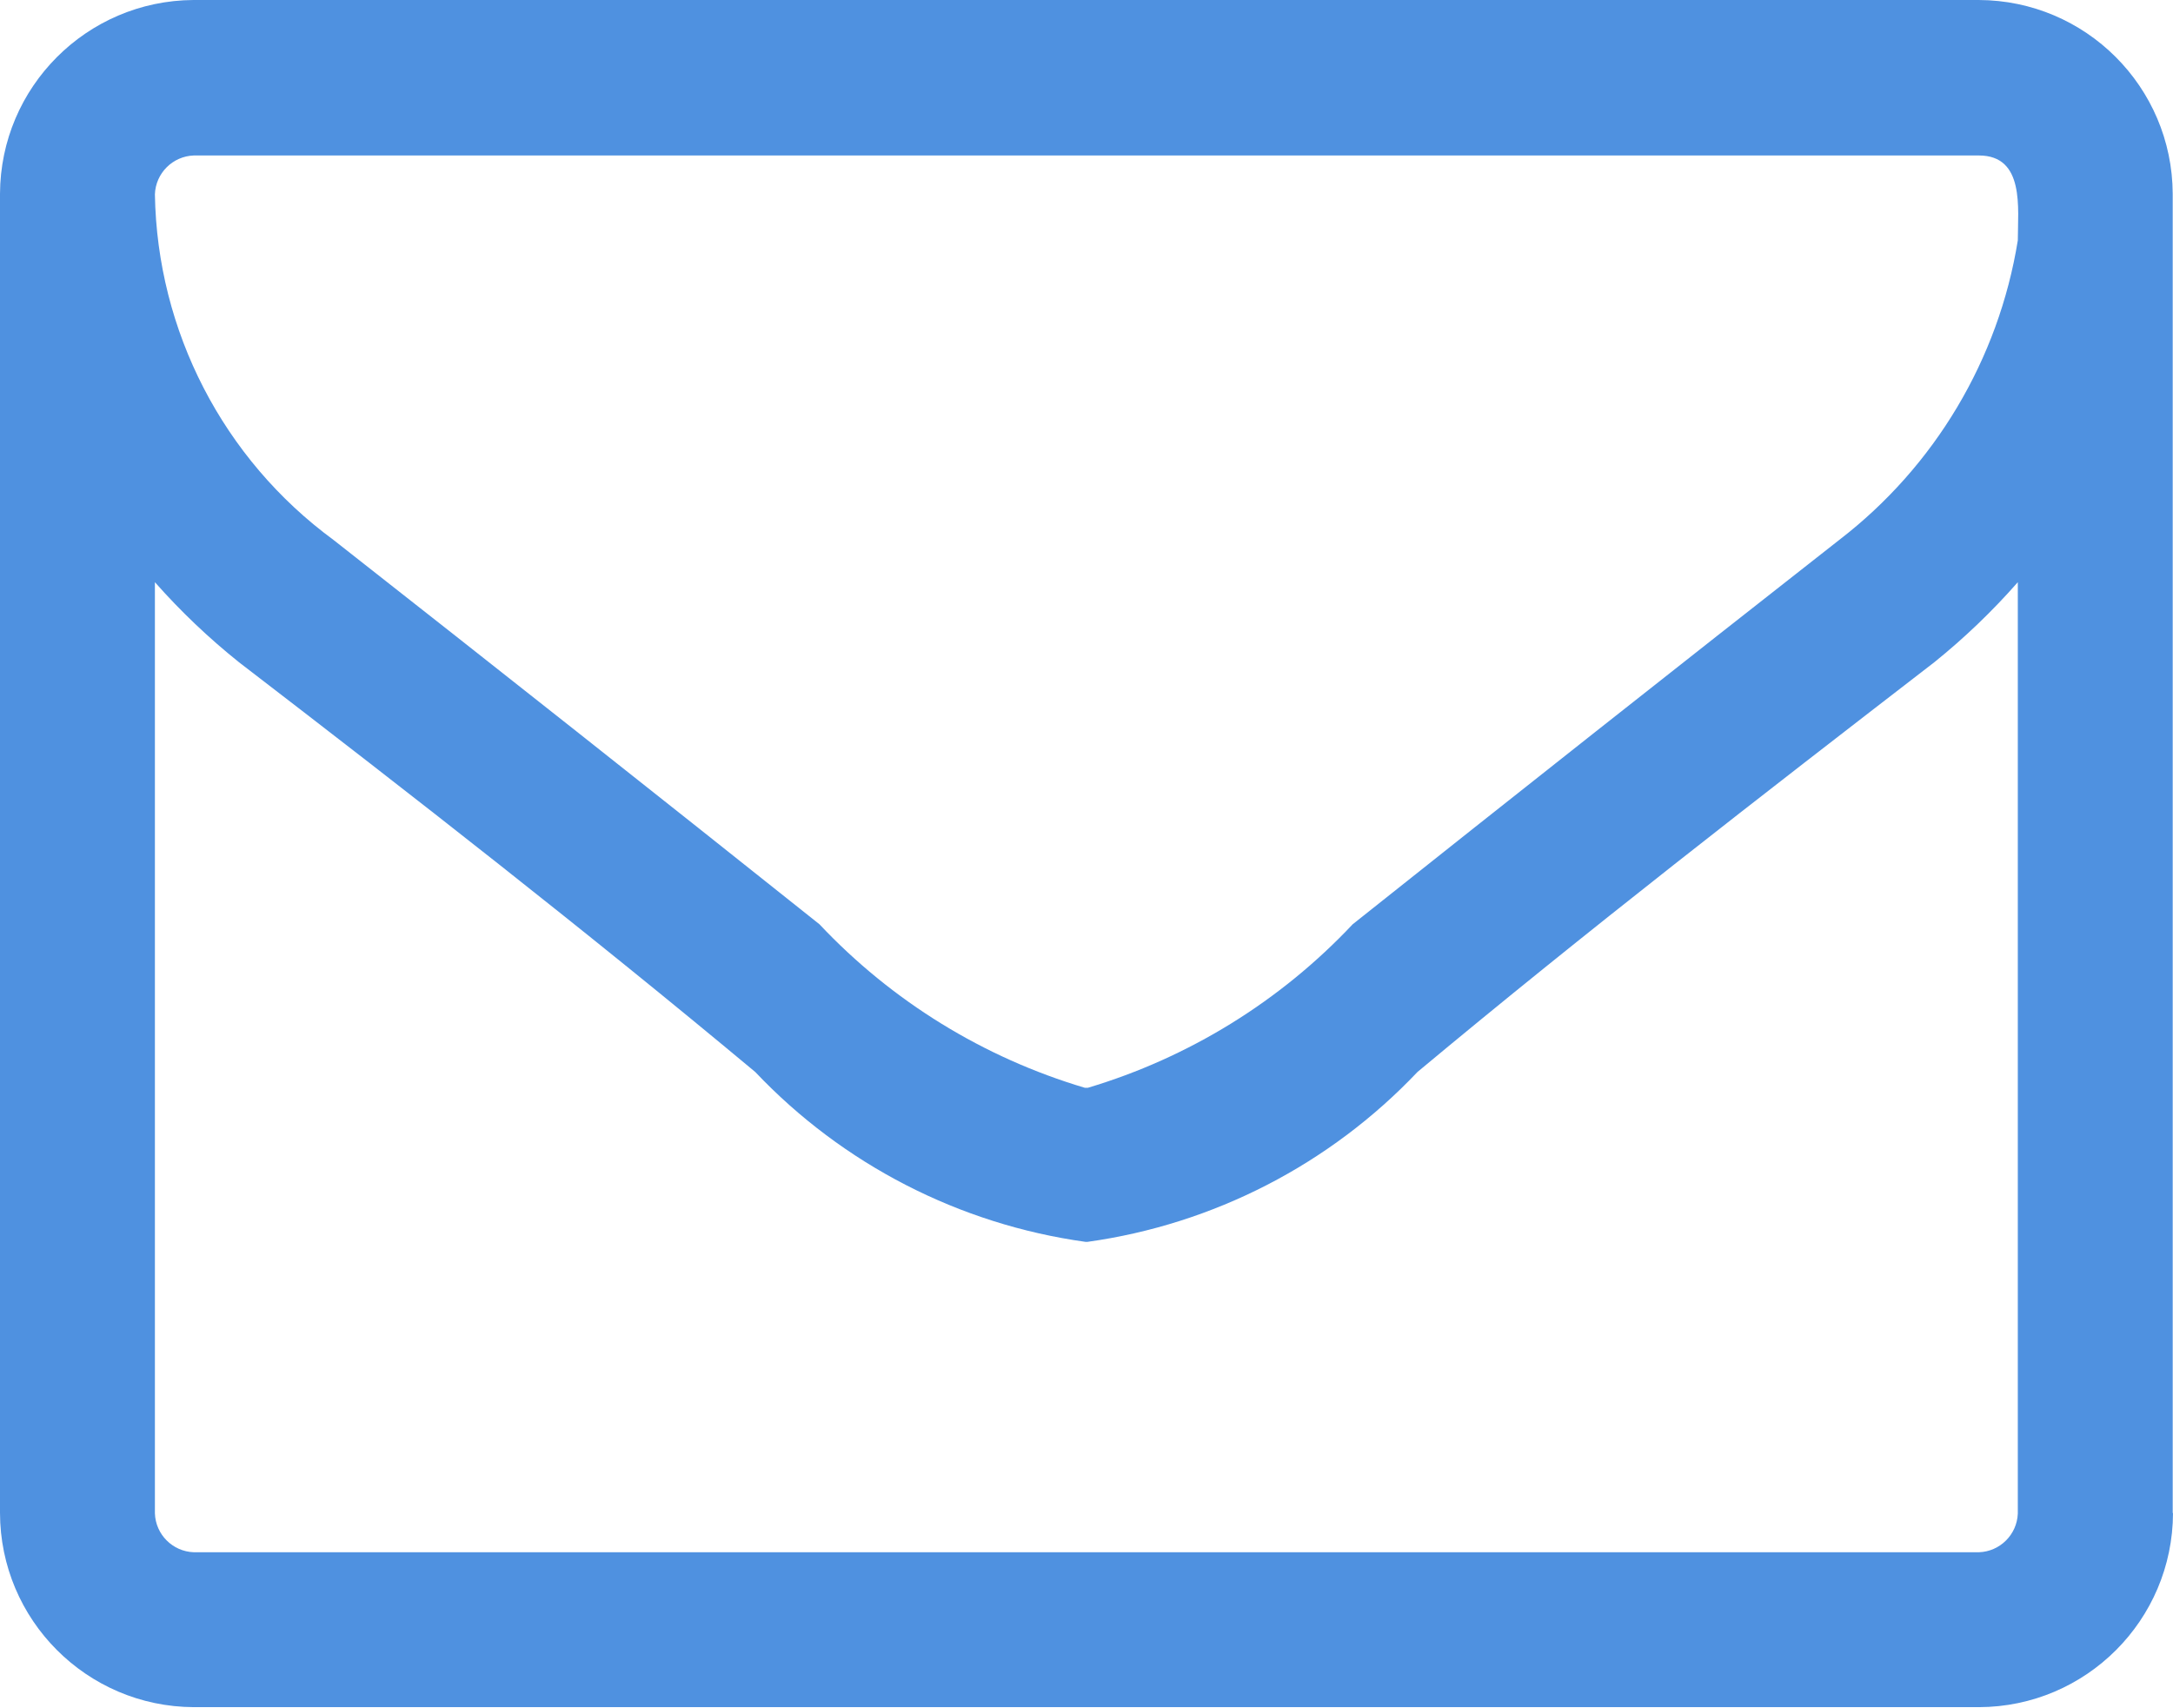
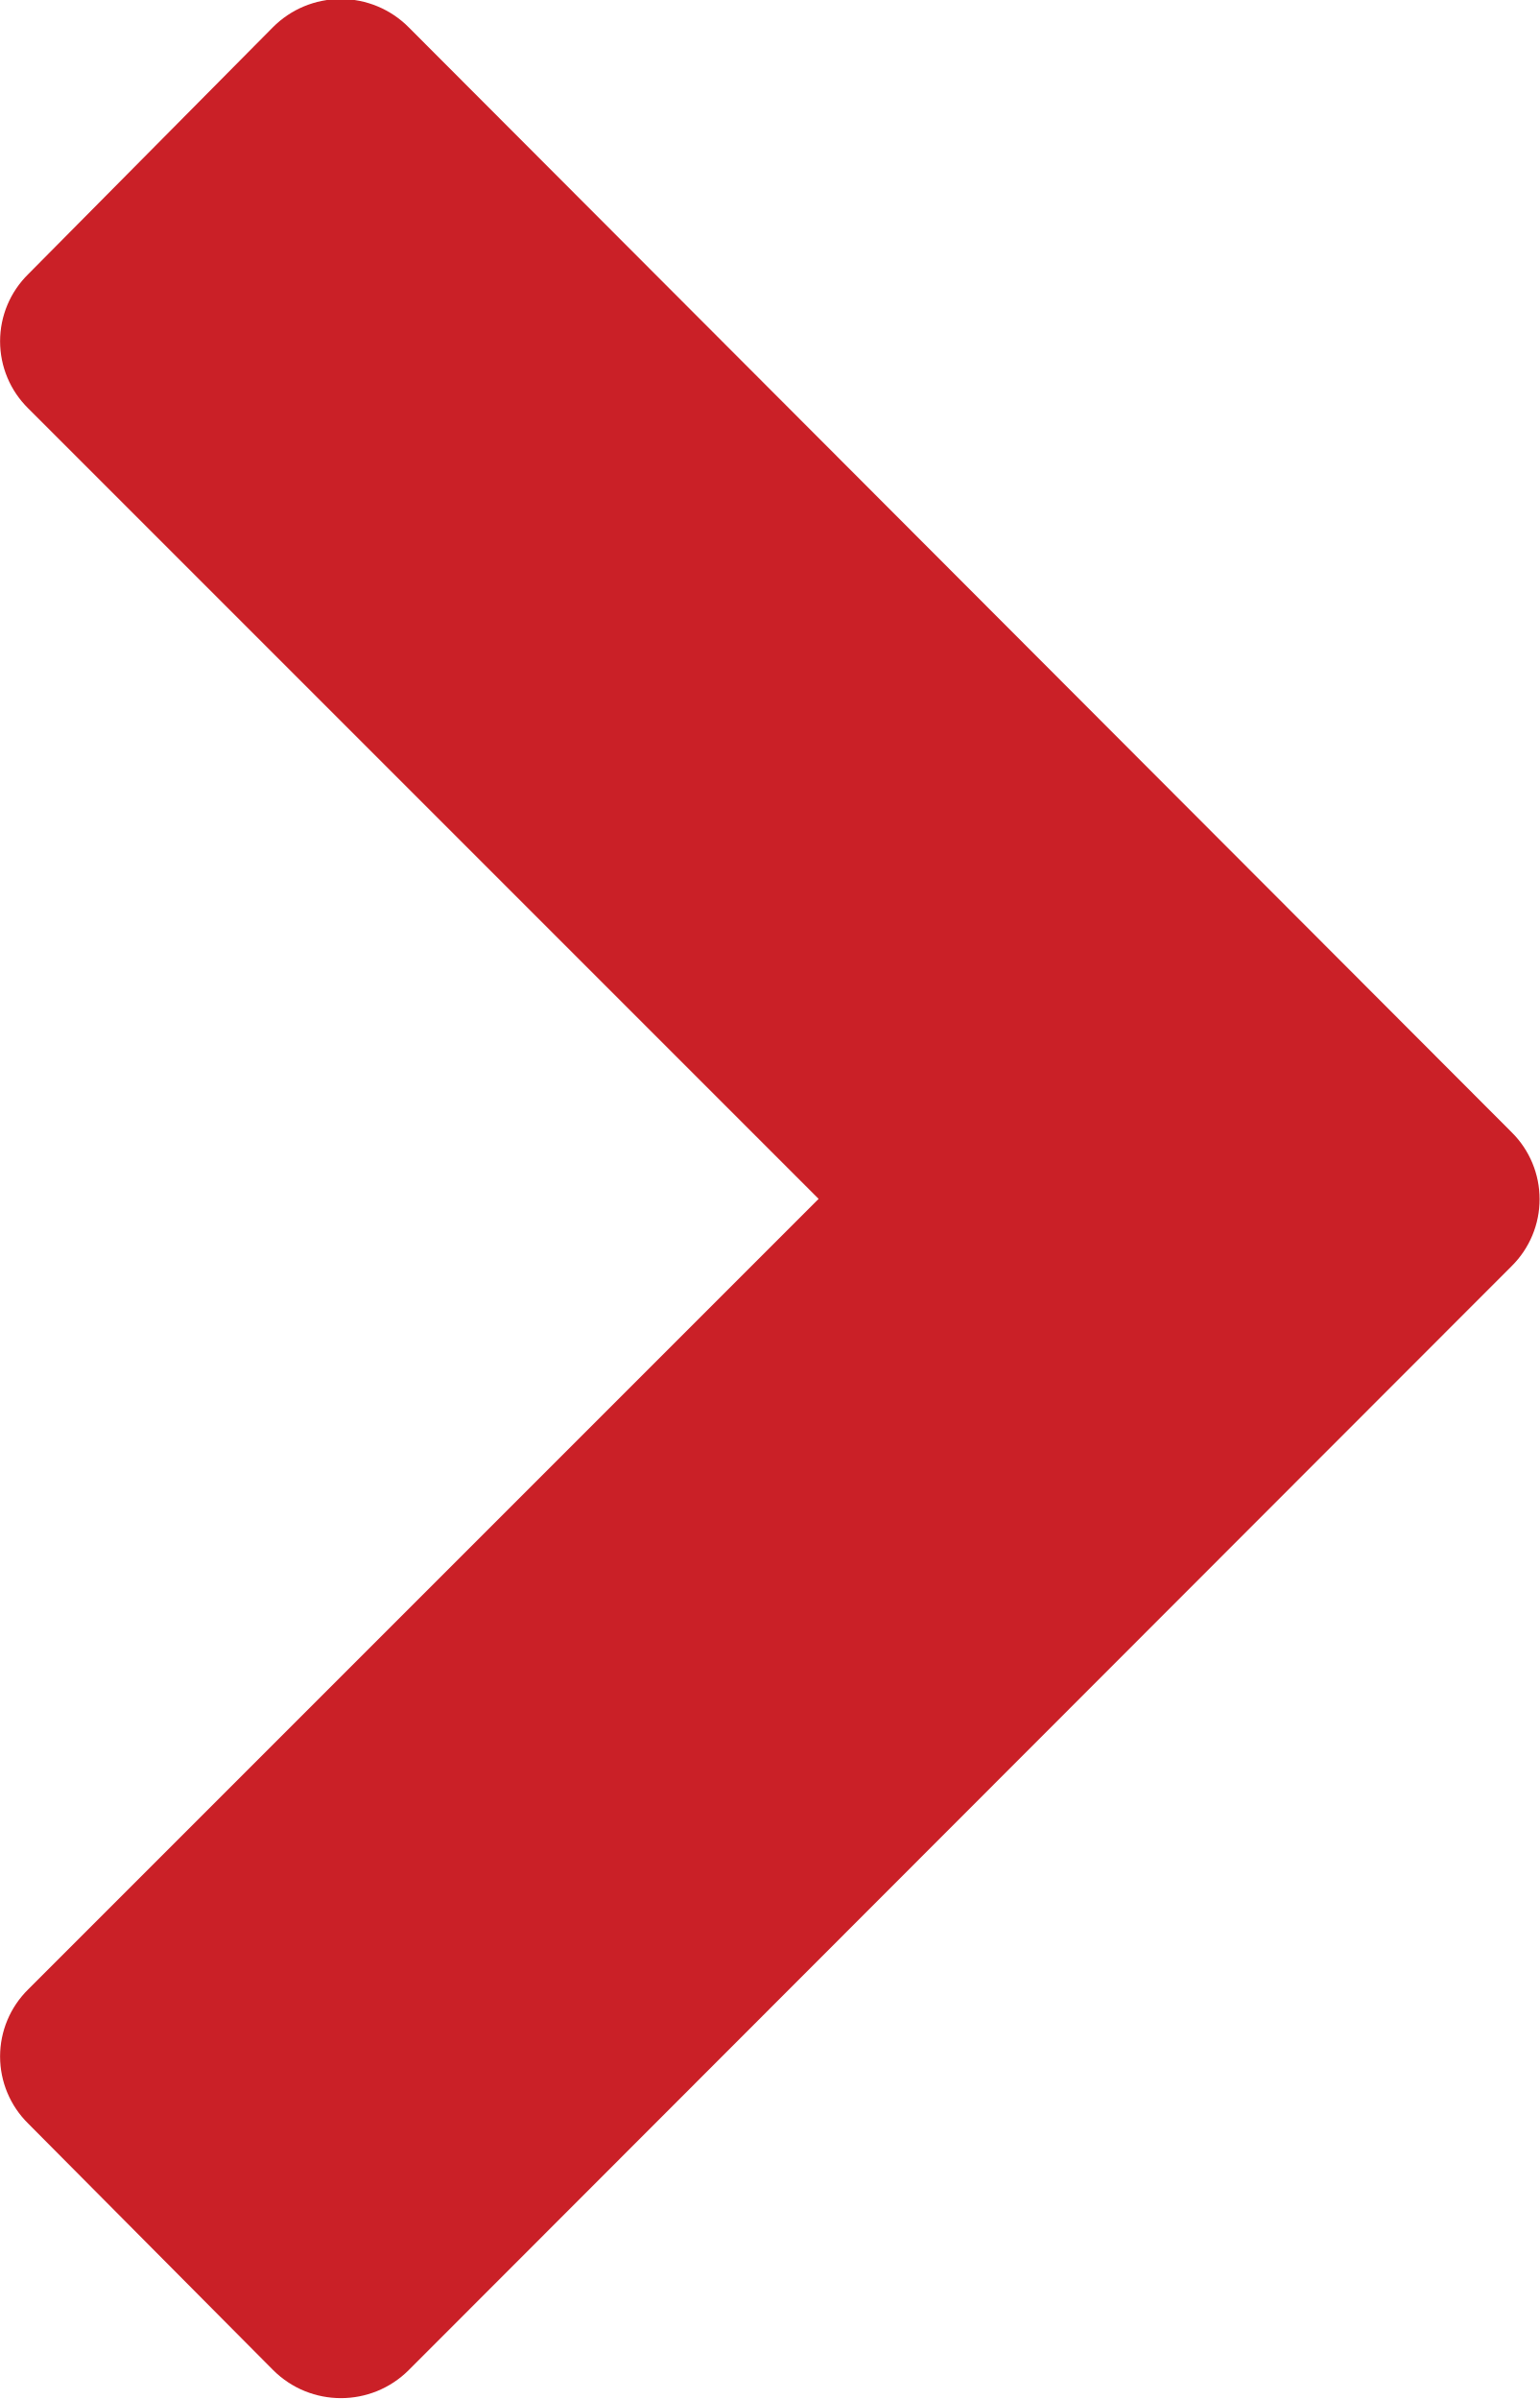
- <svg xmlns="http://www.w3.org/2000/svg" width="7.547" height="5.93" viewBox="0 0 7.547 5.93">
-   <path d="M7.547 5.255a.676.676 0 0 1-.674.674h-6.2A.676.676 0 0 1 0 5.254V.673A.676.676 0 0 1 .672 0h6.2a.676.676 0 0 1 .674.673v4.582zM6.873.54h-6.2a.14.14 0 0 0-.135.135 1.52 1.52 0 0 0 .62 1.2q.846.664 1.688 1.335a2.08 2.08 0 0 0 .922.568h.01a2.08 2.08 0 0 0 .92-.568q.842-.67 1.69-1.335a1.642 1.642 0 0 0 .62-1.04c0-.11.025-.295-.135-.295zm.135 1.482a2.34 2.34 0 0 1-.29.278c-.6.463-1.21.935-1.795 1.423a1.95 1.95 0 0 1-1.146.59H3.77a1.95 1.95 0 0 1-1.147-.59C2.038 3.235 1.433 2.763.83 2.3a2.34 2.34 0 0 1-.292-.278v3.234a.14.14 0 0 0 .135.135h6.2a.14.14 0 0 0 .135-.134V2.022z" fill="#4f91e0" />
+ <svg xmlns="http://www.w3.org/2000/svg" width="4.909" height="7.648" viewBox="0 0 4.909 7.648">
+   <path d="M4.82 3.61a.3.3 0 0 1 0 .426l-3.517 3.52a.306.306 0 0 1-.432 0L.09 6.77a.3.3 0 0 1 0-.428l2.52-2.52-2.52-2.52a.3.3 0 0 1 0-.428L.87.087a.305.305 0 0 1 .433 0z" fill="#ca2027" />
</svg>
